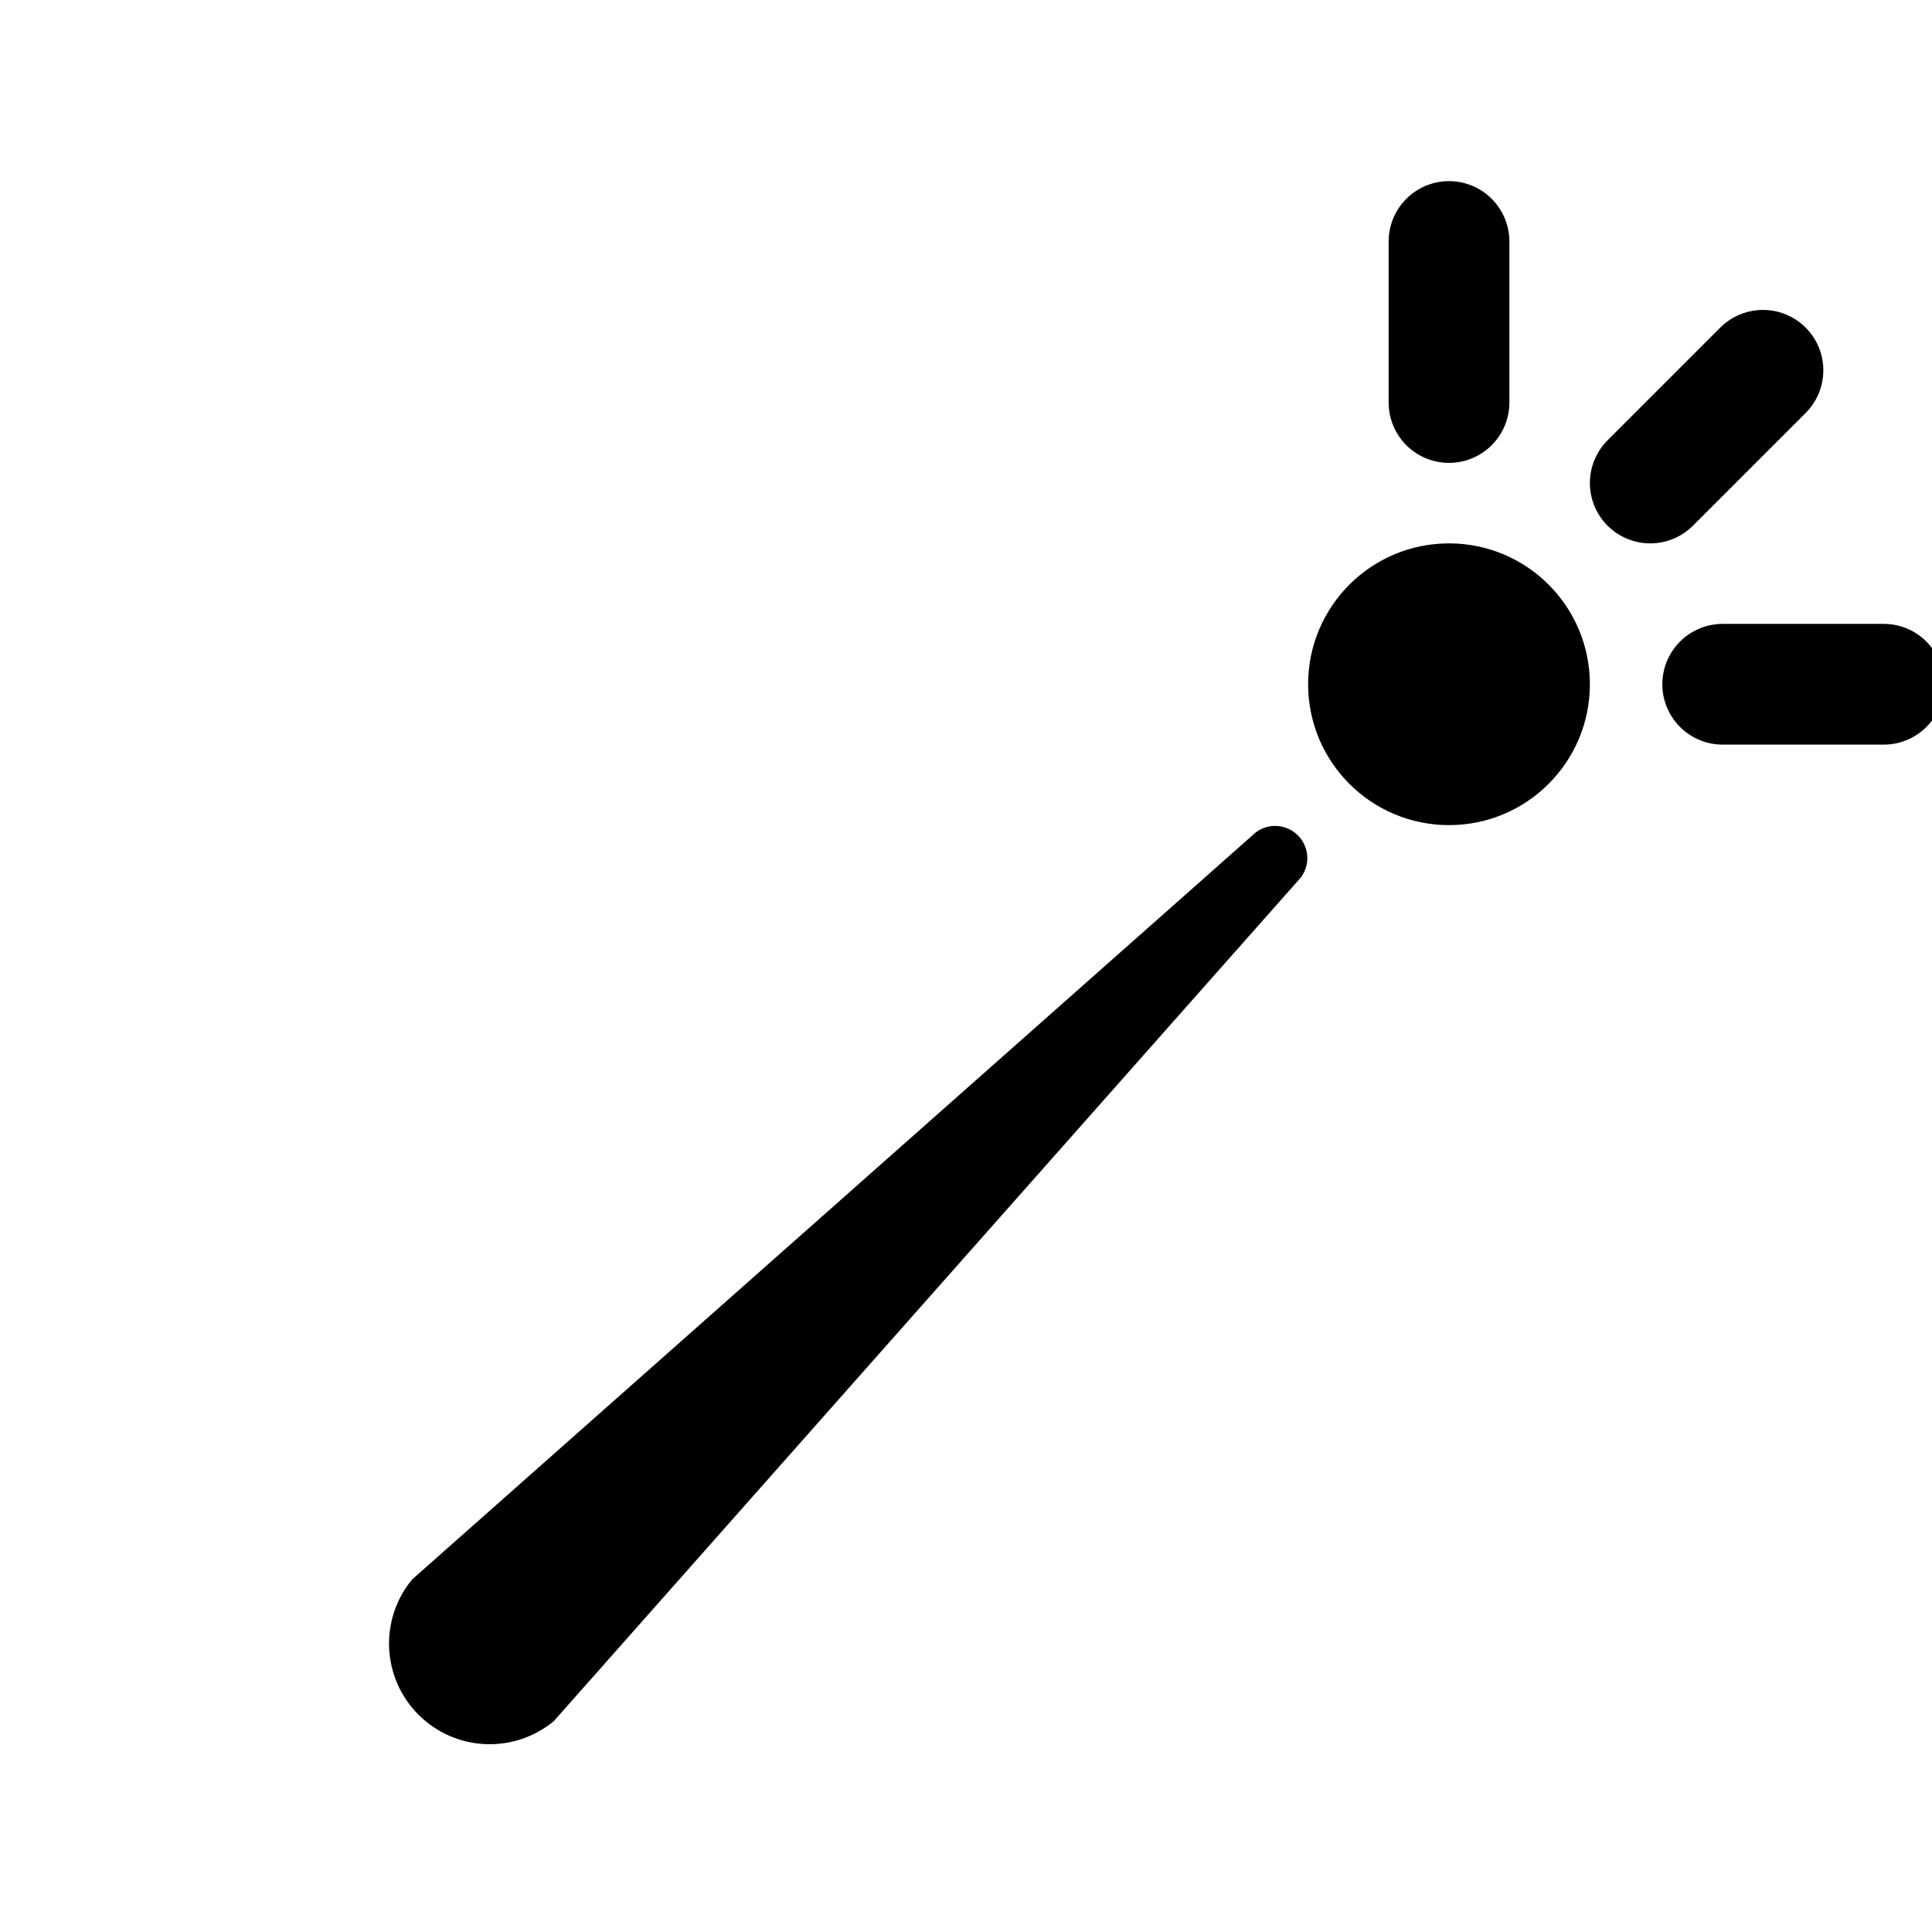
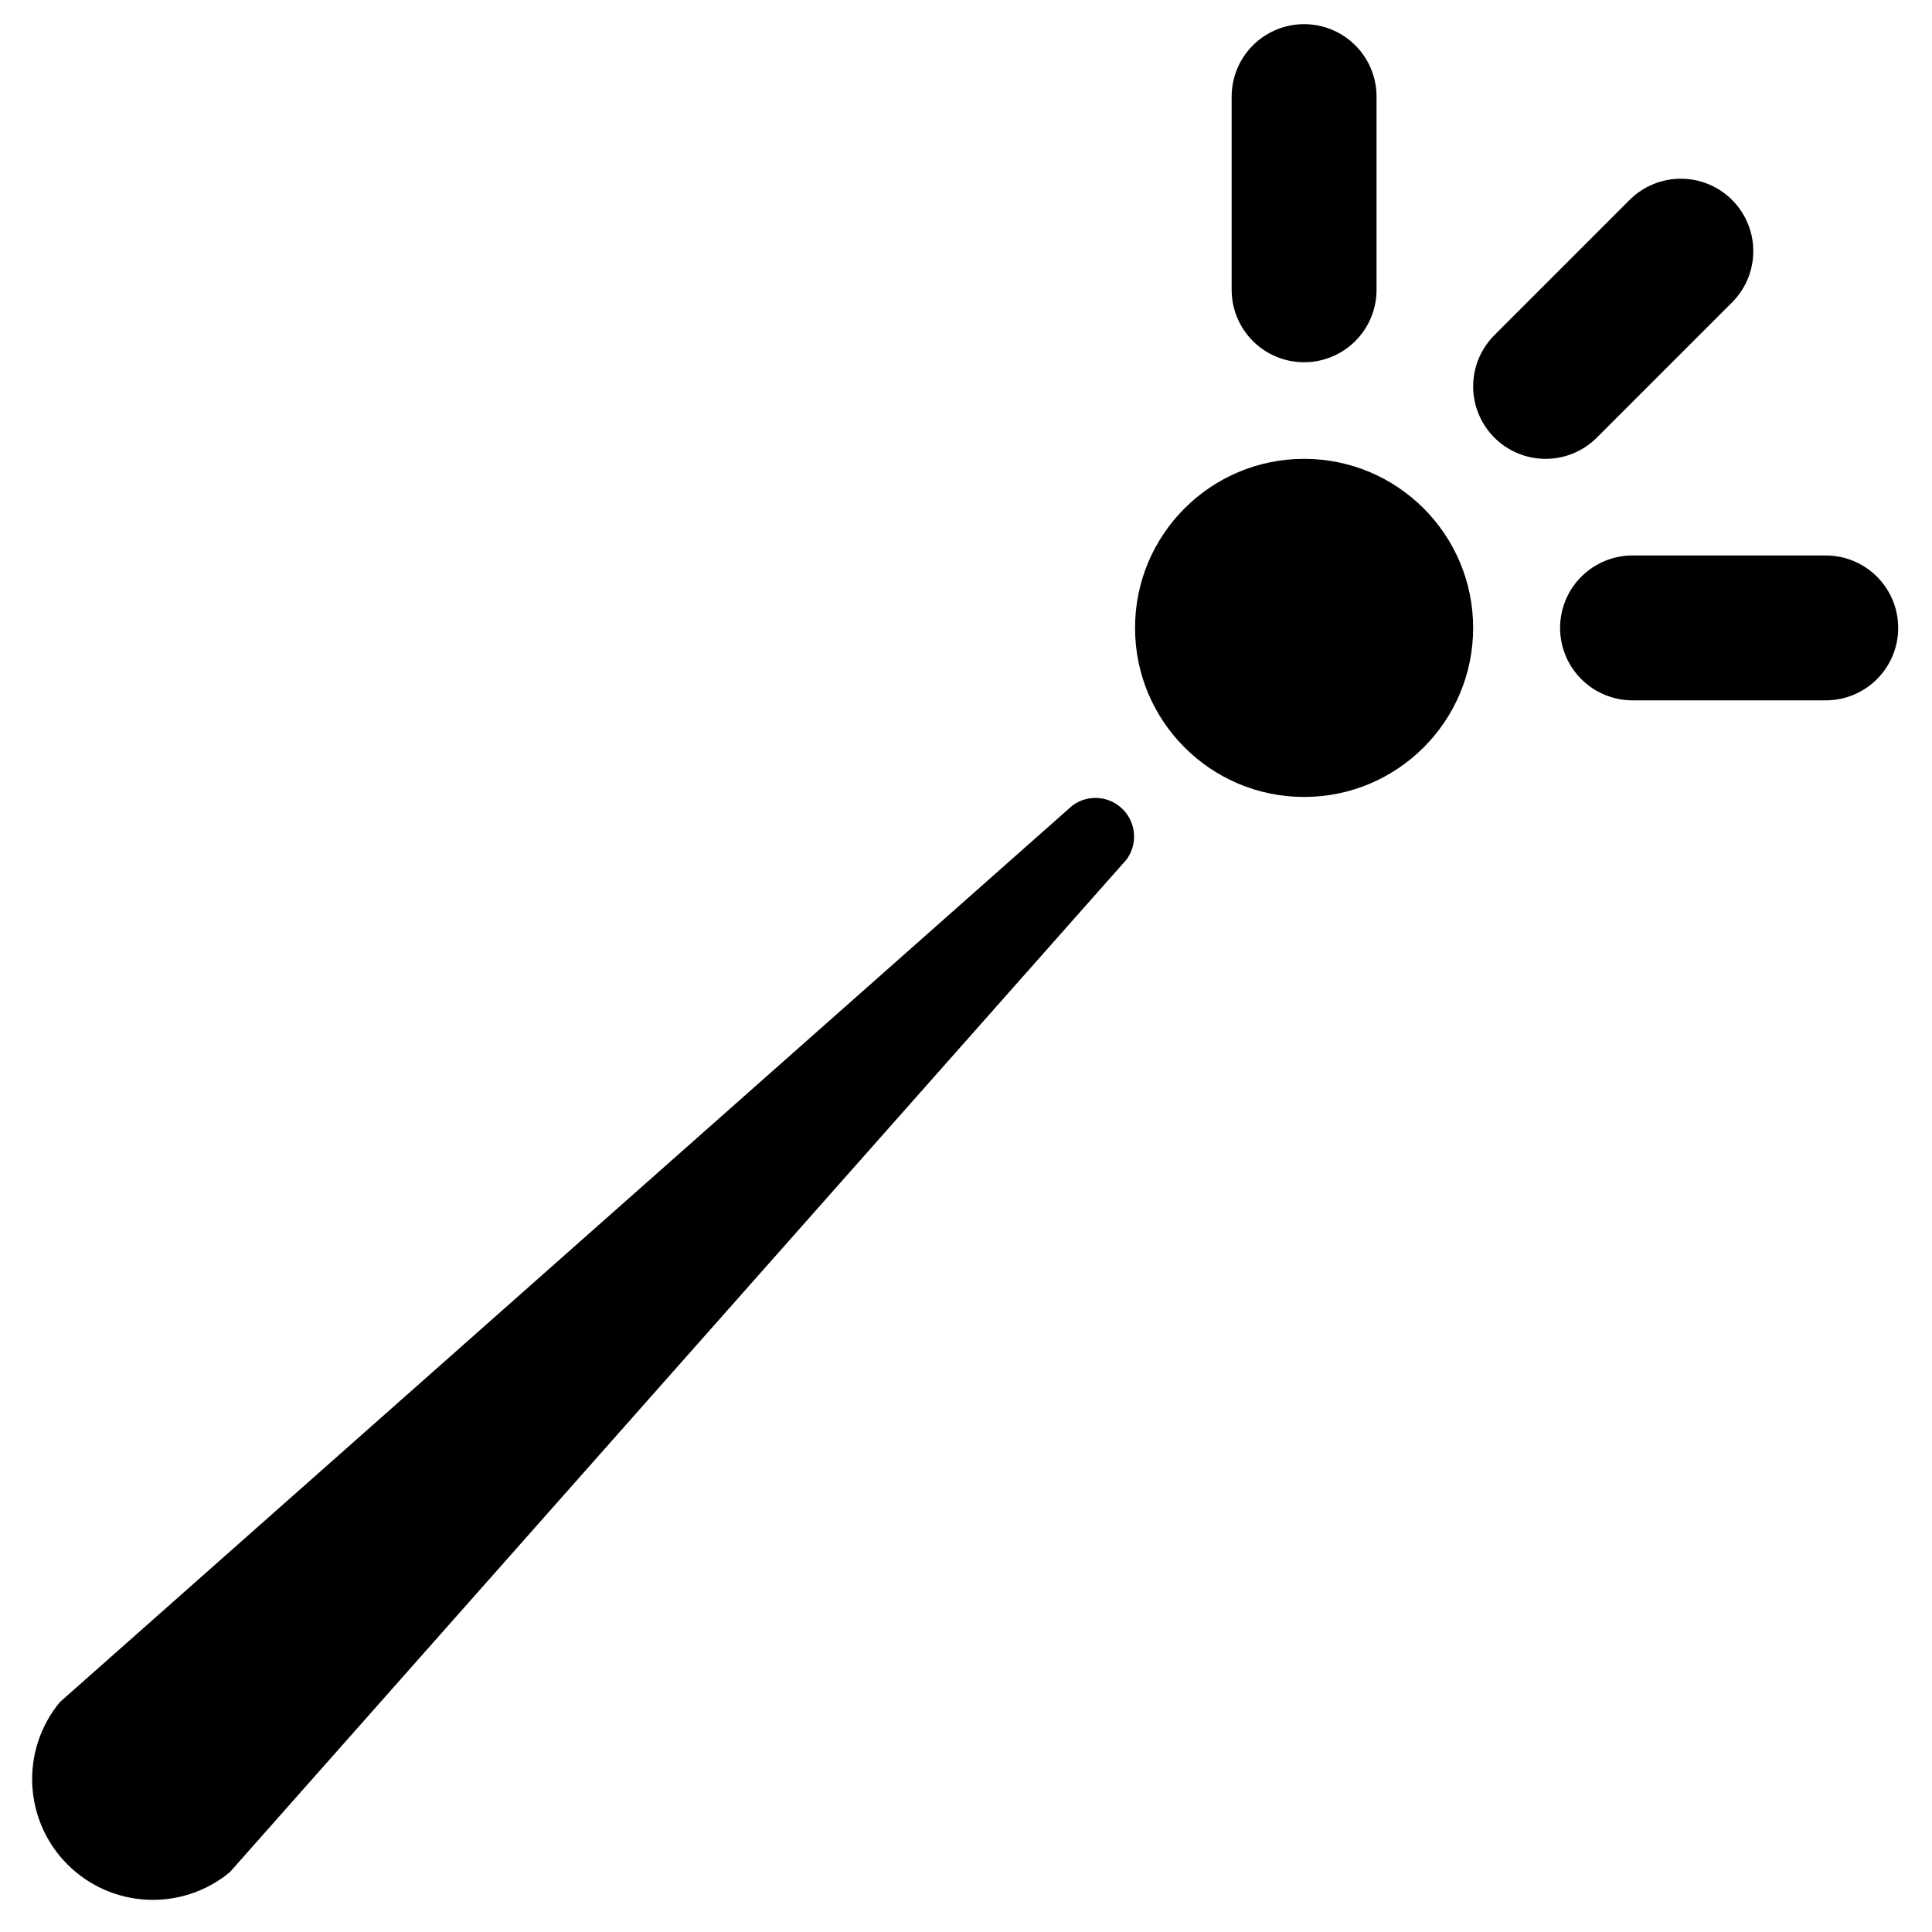
- <svg xmlns="http://www.w3.org/2000/svg" viewBox="0 -2.5 24 24" fill="none">
+ <svg xmlns="http://www.w3.org/2000/svg" viewBox="4.5 -0.5 20 20" fill="none">
  <path d="M 5.12 17.12 A 1.25 1.25 0 0 0 6.88 18.88 L 16.16 8.40 A 0.4 0.4 0 0 0 15.60 7.84 Z" fill="currentColor" />
  <circle cx="18" cy="6" r="1.75" fill="currentColor" />
  <path d="M 18 2.5 L 18 0.5 M 20.5 3.5 L 21.9 2.1 M 21.4 6 L 23.4 6" stroke="currentColor" stroke-width="1.5" stroke-linecap="round" />
</svg>
